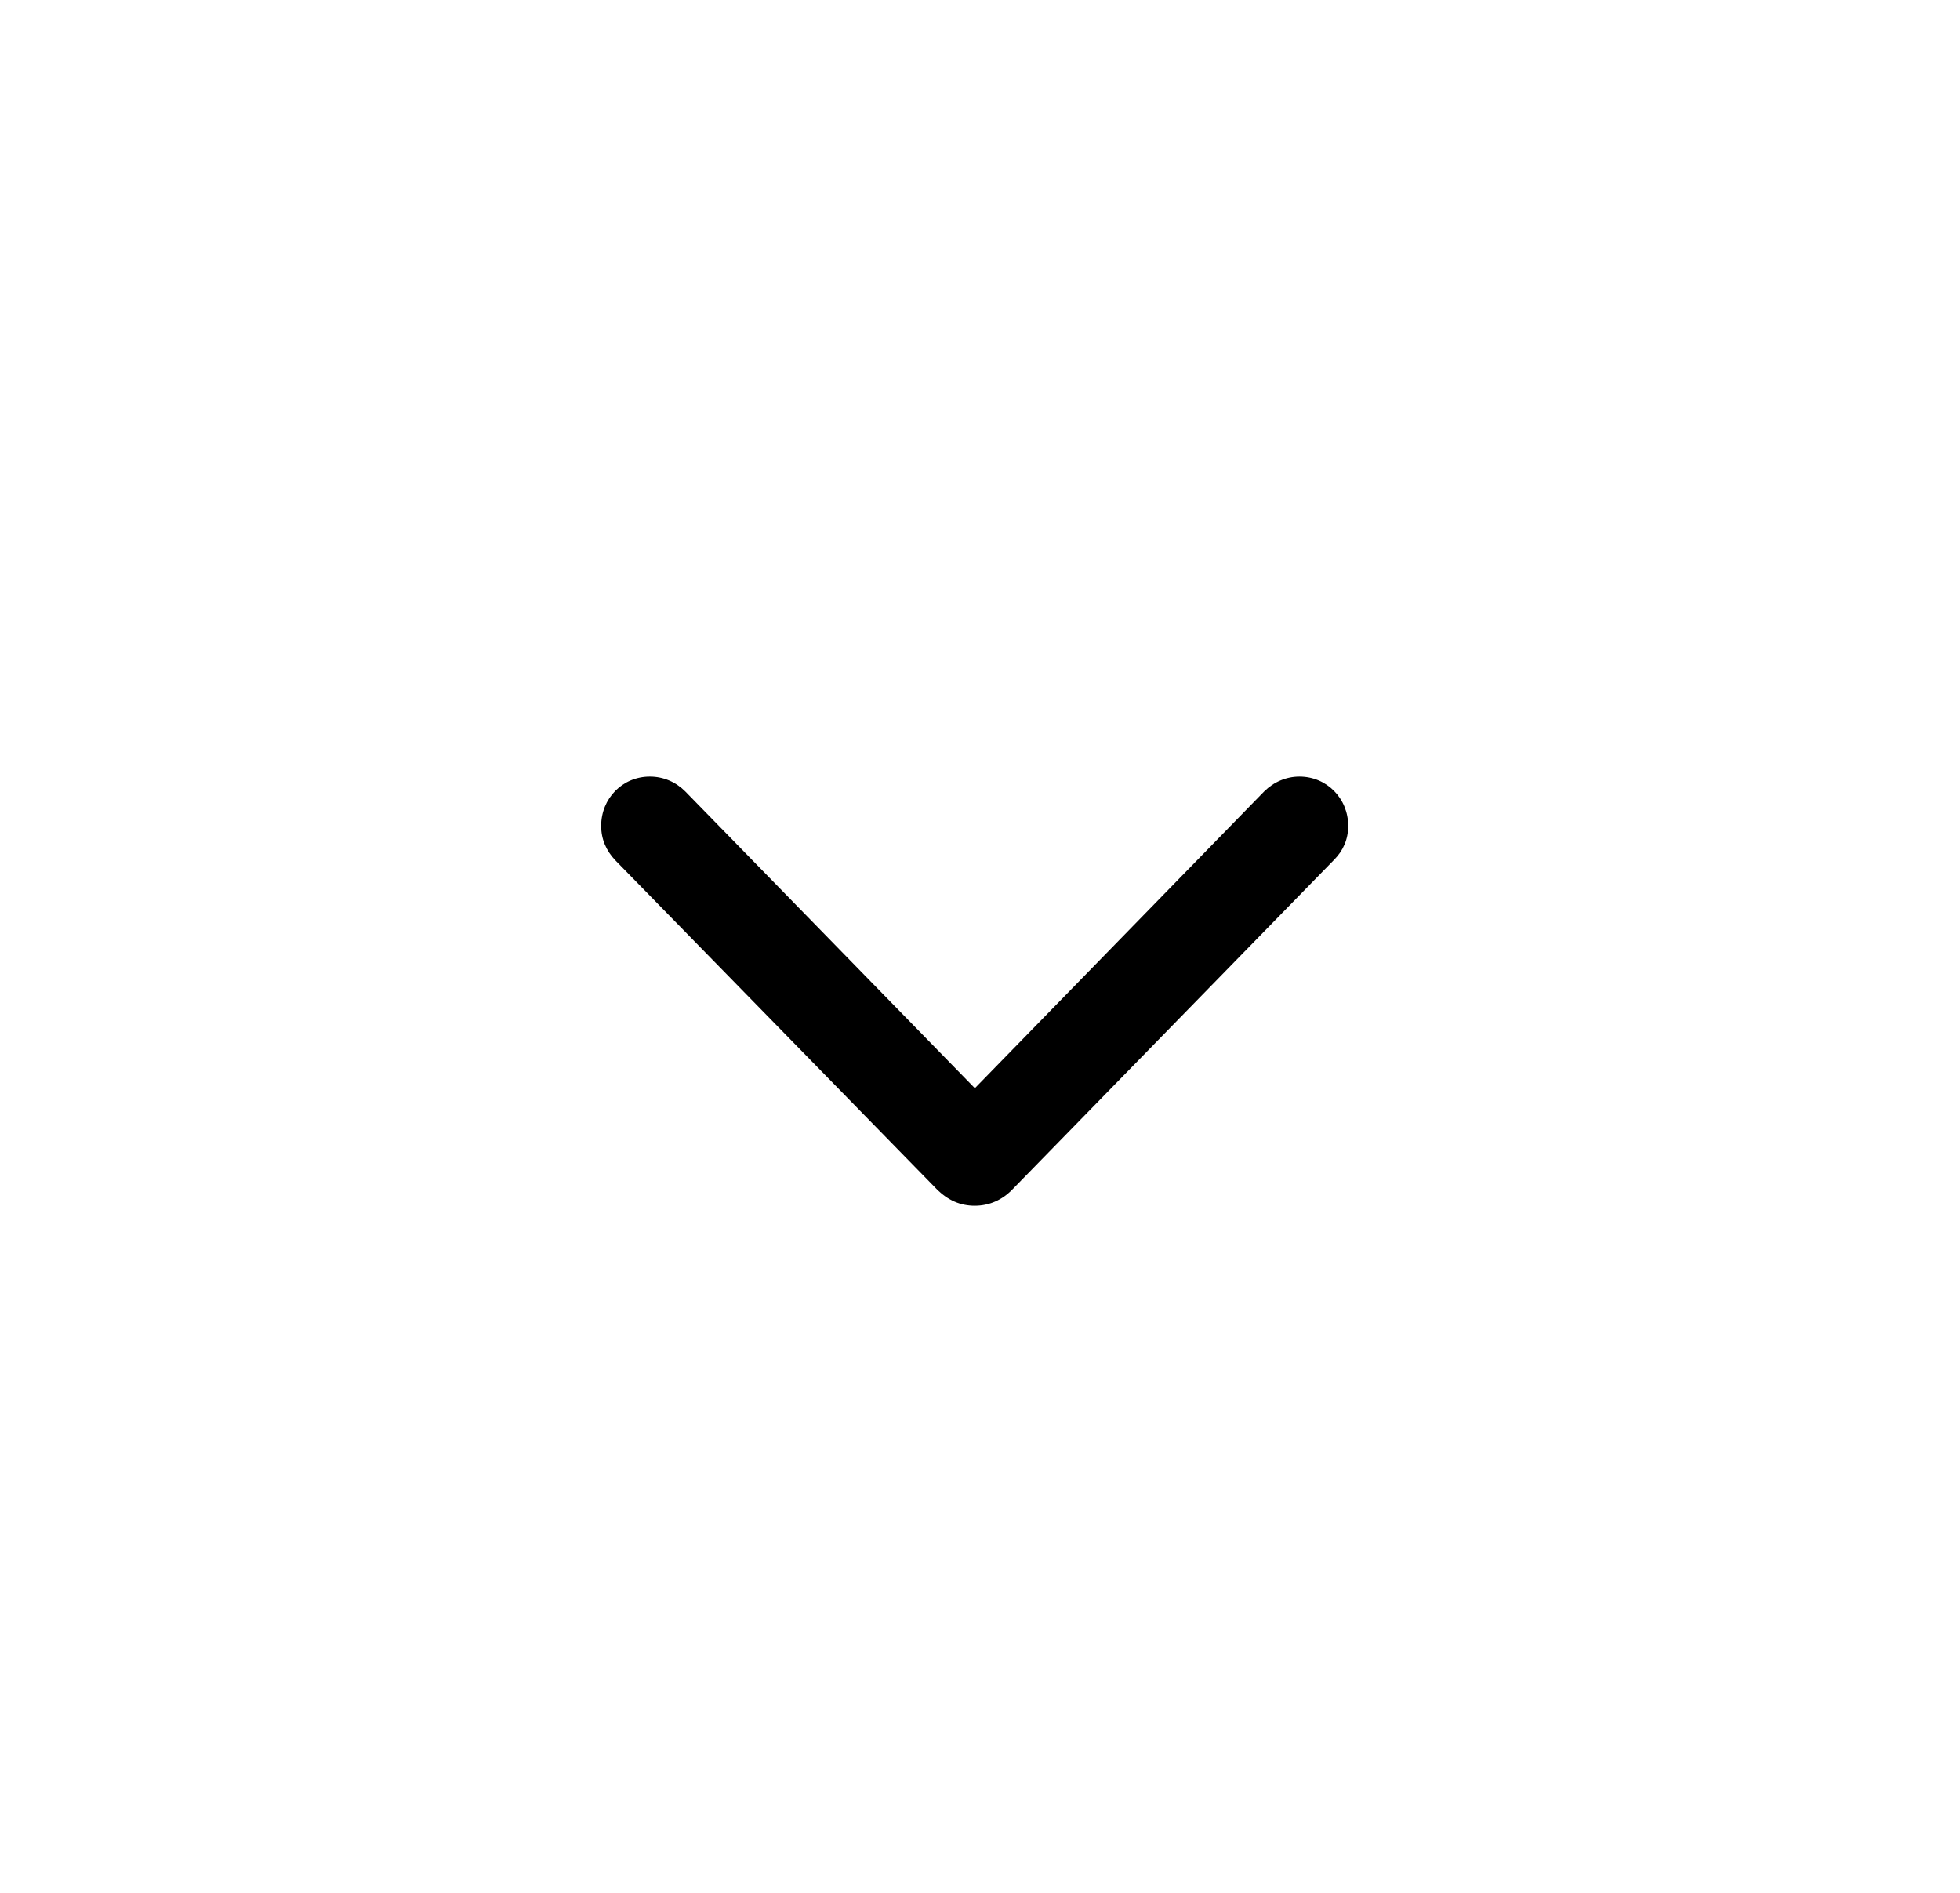
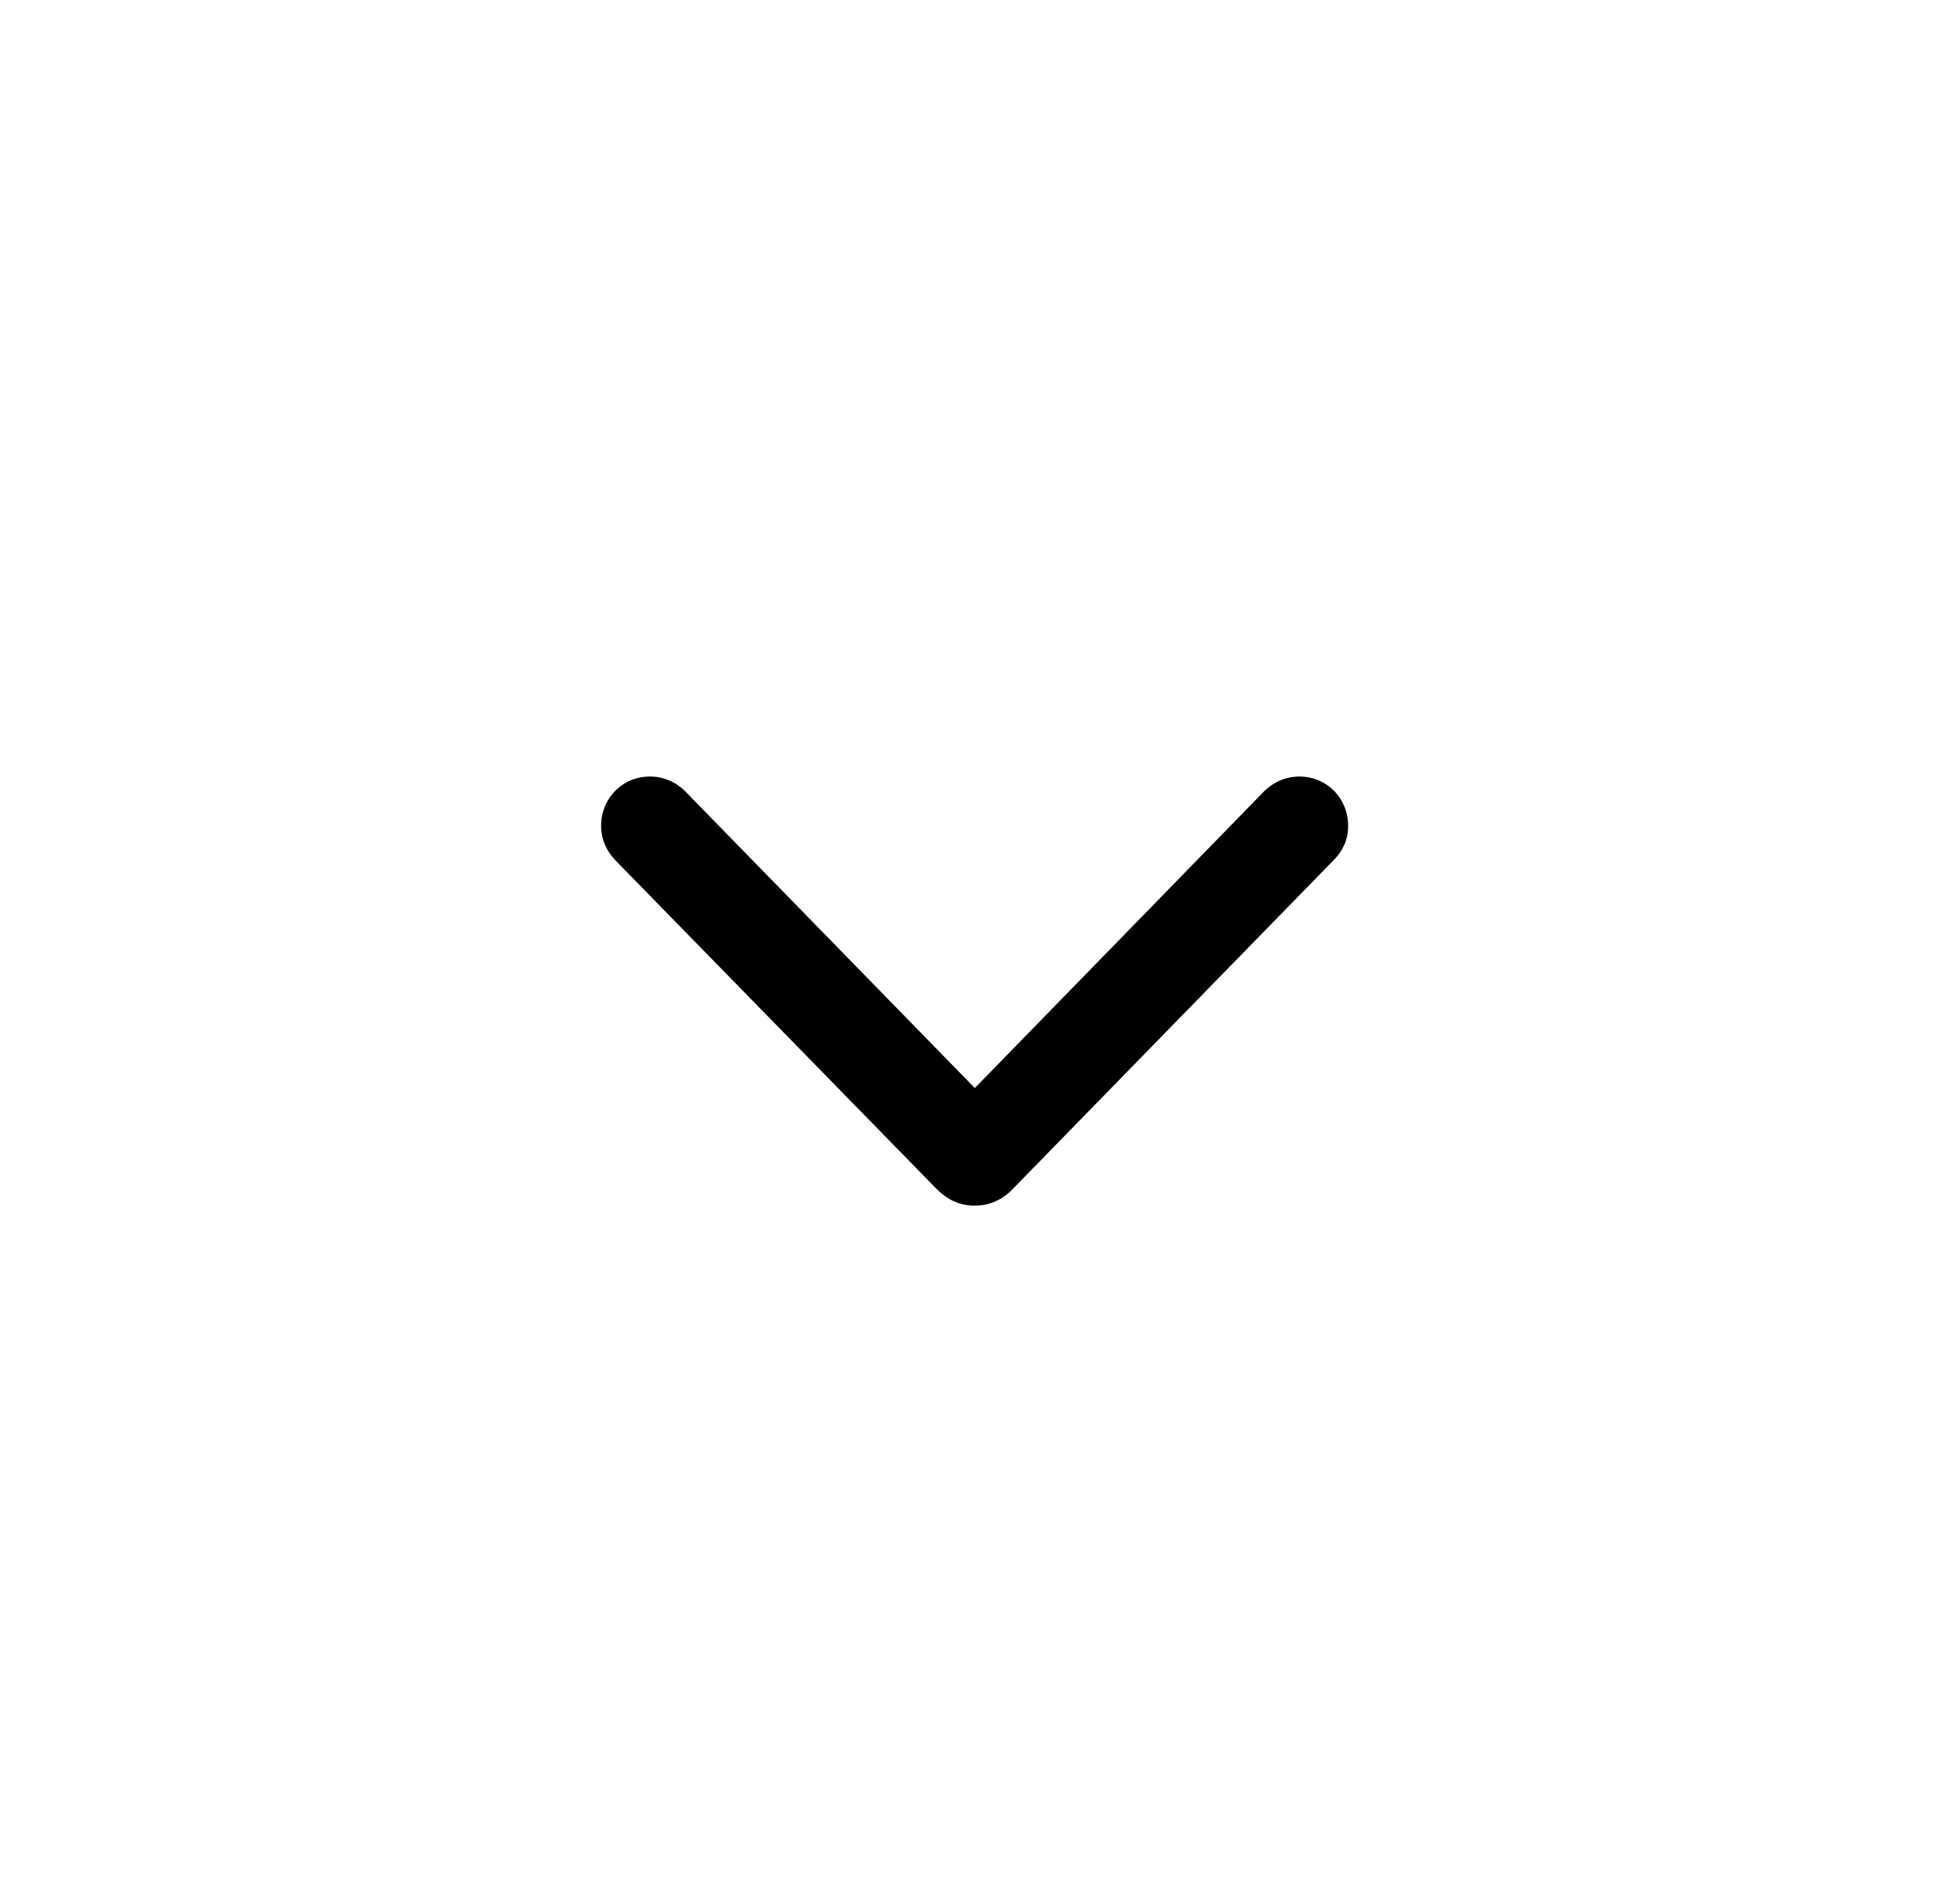
<svg xmlns="http://www.w3.org/2000/svg" width="29" height="28" viewBox="0 0 29 28" fill="none">
-   <path d="M14.424 17.836C14.636 17.835 14.828 17.754 14.986 17.588L19.738 12.72C19.874 12.584 19.948 12.415 19.948 12.217C19.948 11.81 19.631 11.488 19.227 11.488C19.029 11.488 18.846 11.568 18.705 11.707L14.119 16.41H14.729L10.139 11.707C10.002 11.57 9.819 11.488 9.615 11.488C9.21 11.488 8.895 11.81 8.895 12.217C8.895 12.414 8.969 12.583 9.103 12.725L13.857 17.588C14.025 17.756 14.208 17.836 14.424 17.836Z" fill="black" />
+   <path d="M14.424 17.835C14.636 17.834 14.828 17.752 14.986 17.587L19.737 12.719C19.874 12.582 19.947 12.414 19.947 12.216C19.947 11.808 19.631 11.487 19.227 11.487C19.029 11.487 18.845 11.566 18.704 11.705L14.118 16.408H14.729L10.138 11.705C10.001 11.568 9.819 11.487 9.615 11.487C9.209 11.487 8.894 11.808 8.894 12.216C8.894 12.412 8.969 12.581 9.103 12.724L13.857 17.587C14.025 17.755 14.208 17.835 14.424 17.835Z" fill="black" />
</svg>
